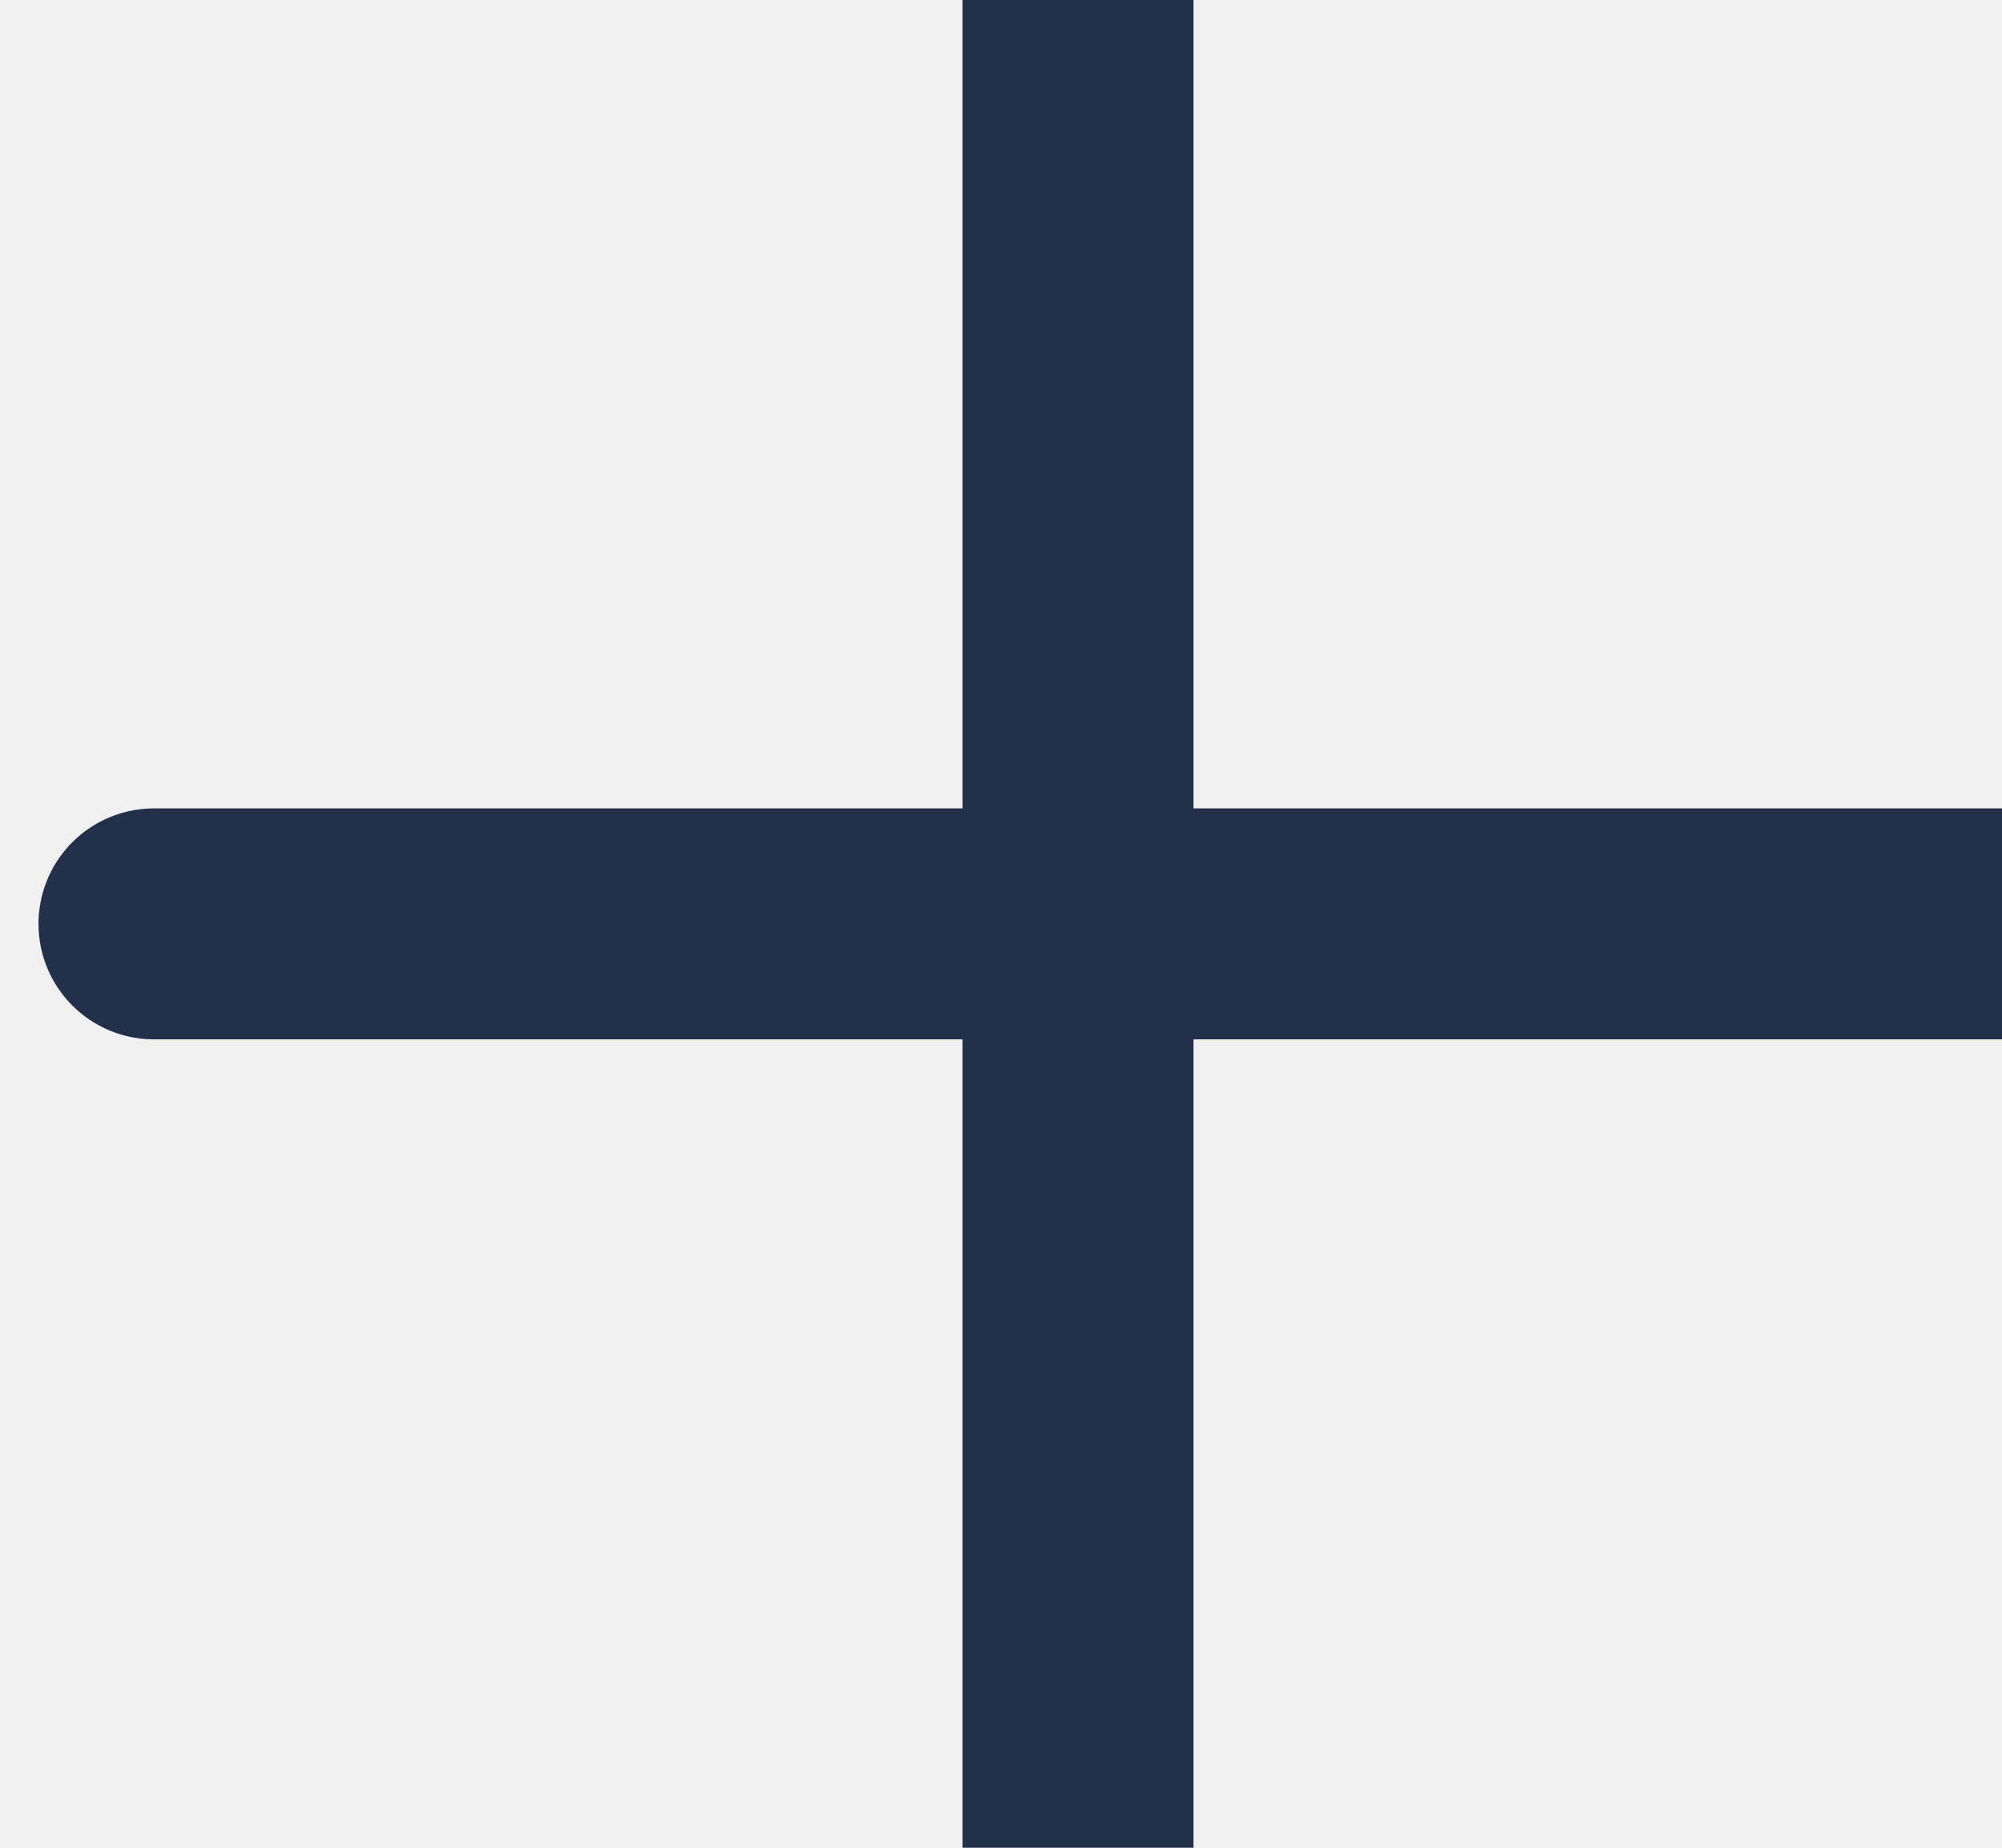
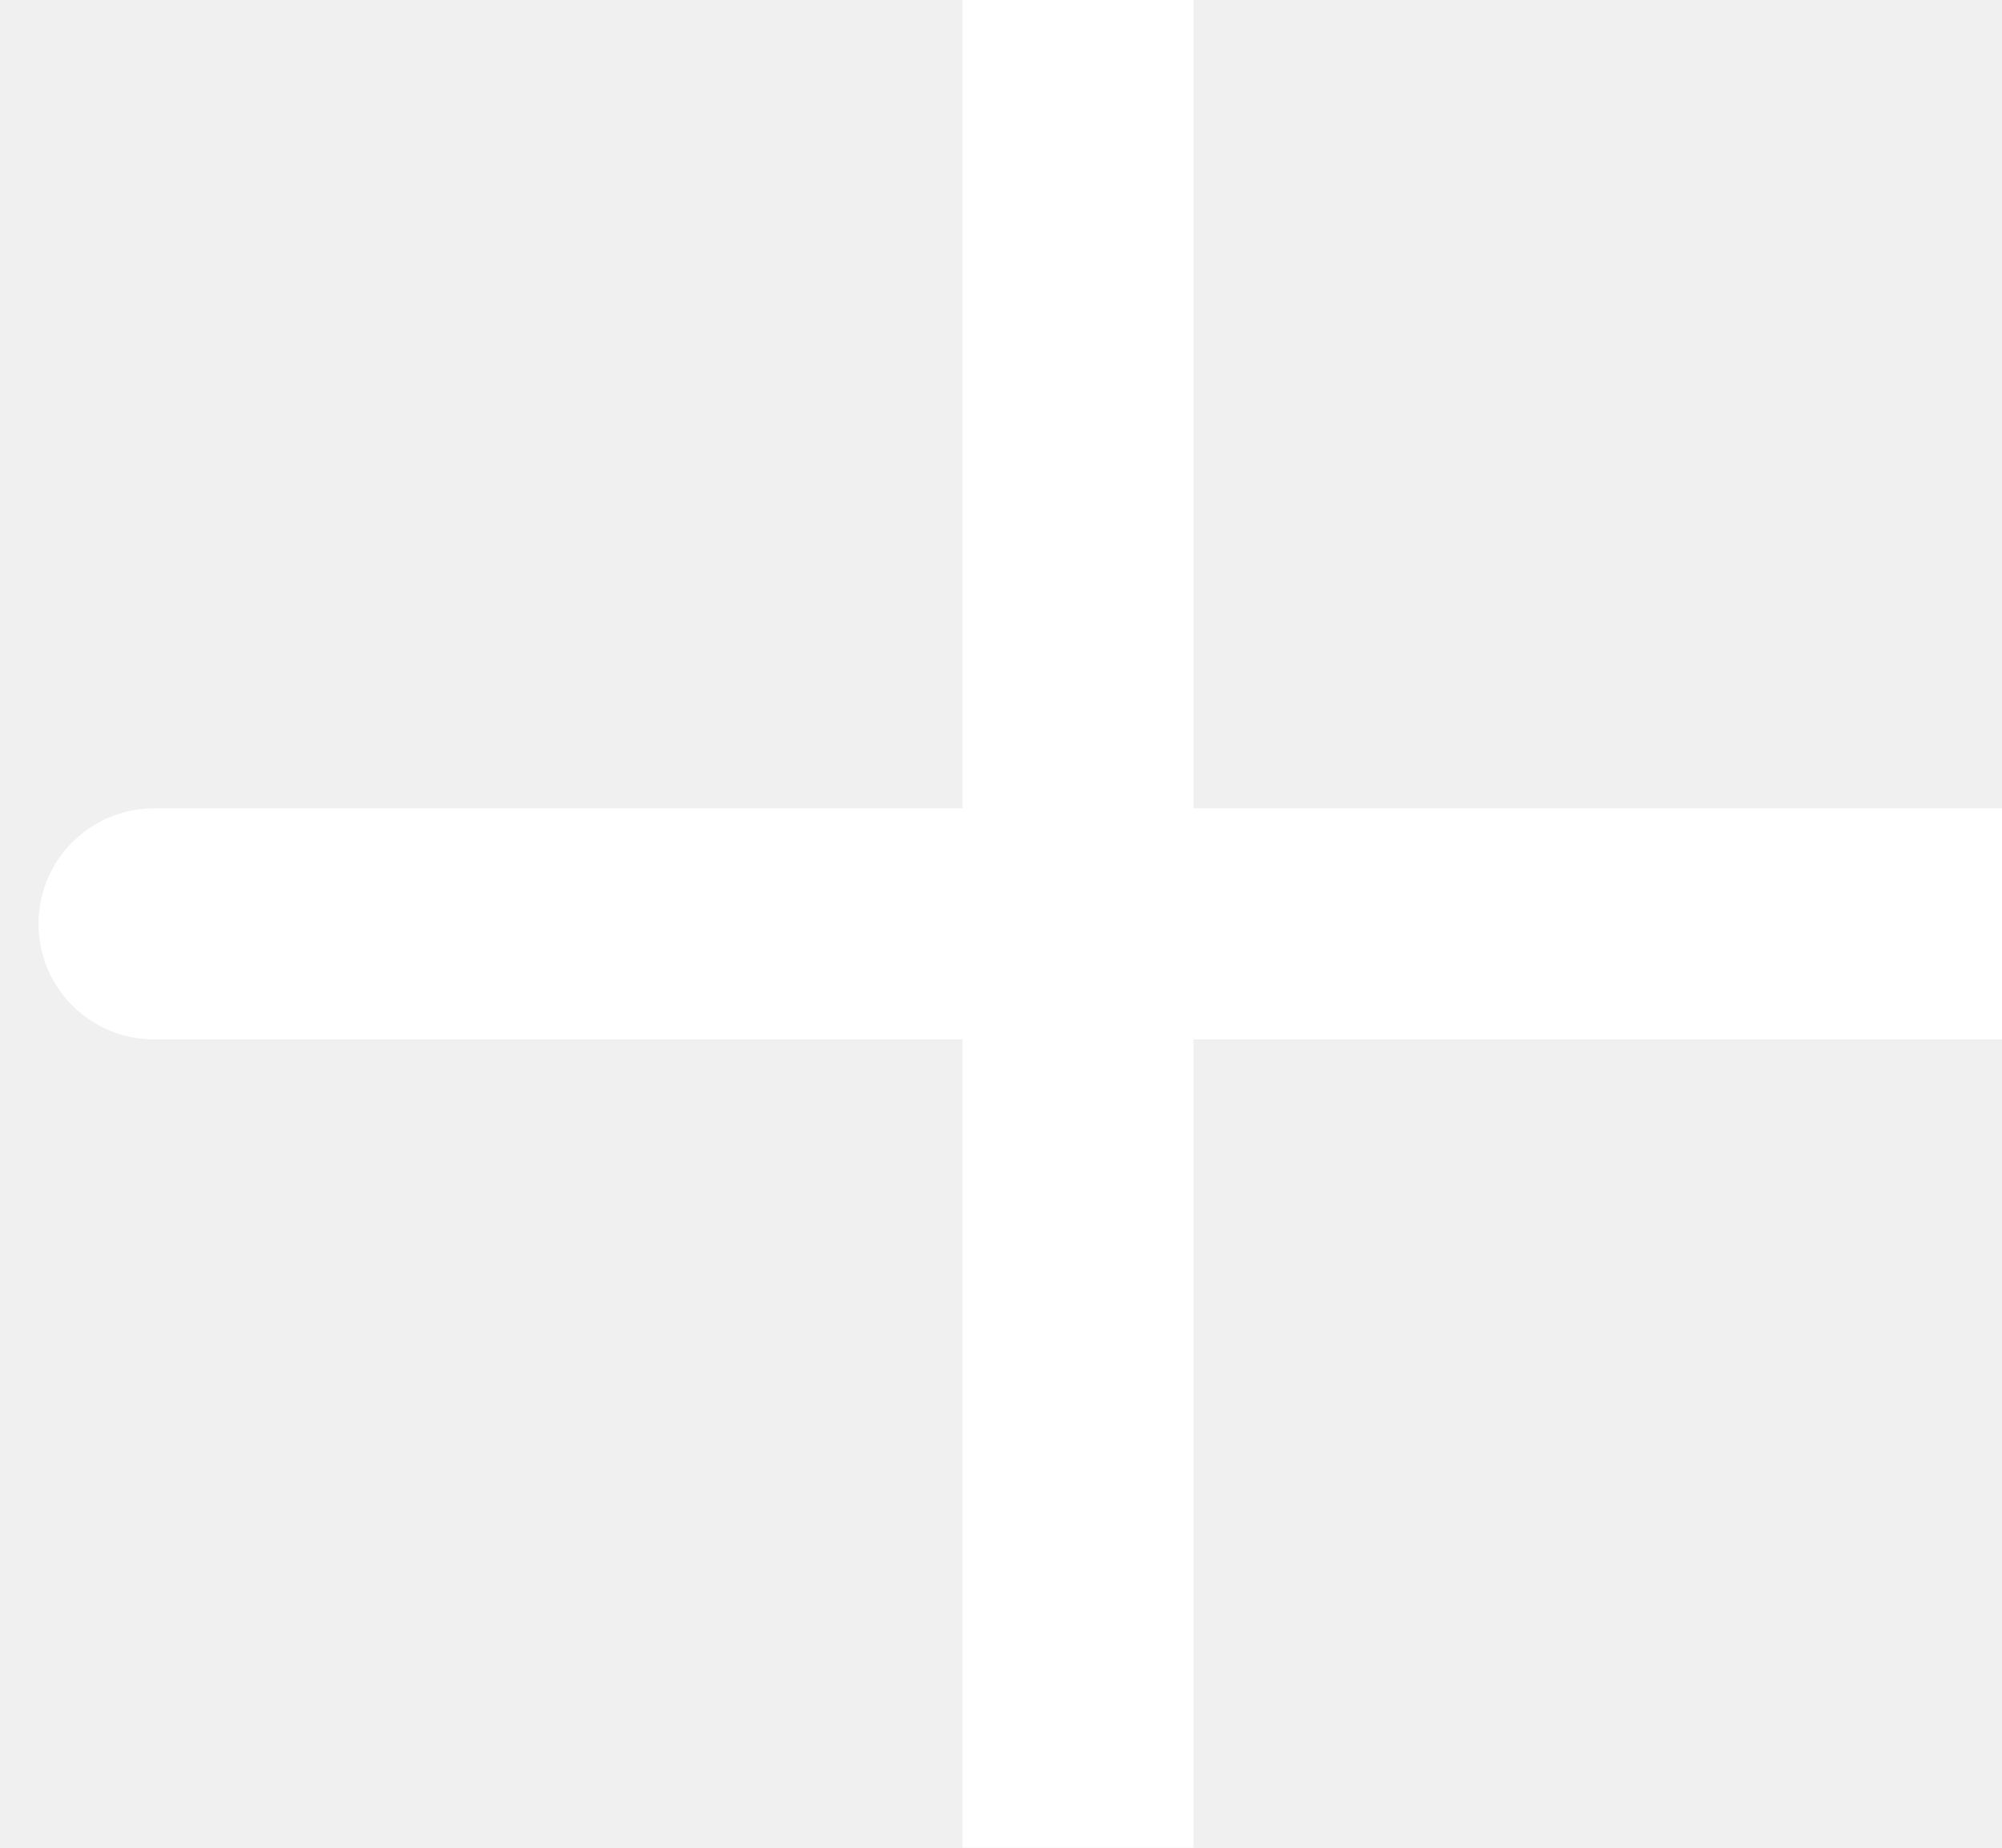
<svg xmlns="http://www.w3.org/2000/svg" width="26" height="24" viewBox="0 0 26 24" fill="none">
-   <path d="M14 12H2M14 0V12V0ZM14 12V24V12ZM14 12H26H14Z" stroke="#22304A" stroke-width="3" stroke-linecap="round" />
+   <path d="M14 12H2M14 0V12V0ZM14 12V24V12ZM14 12H26H14Z" stroke="#fff" stroke-width="3" stroke-linecap="round" />
</svg>
